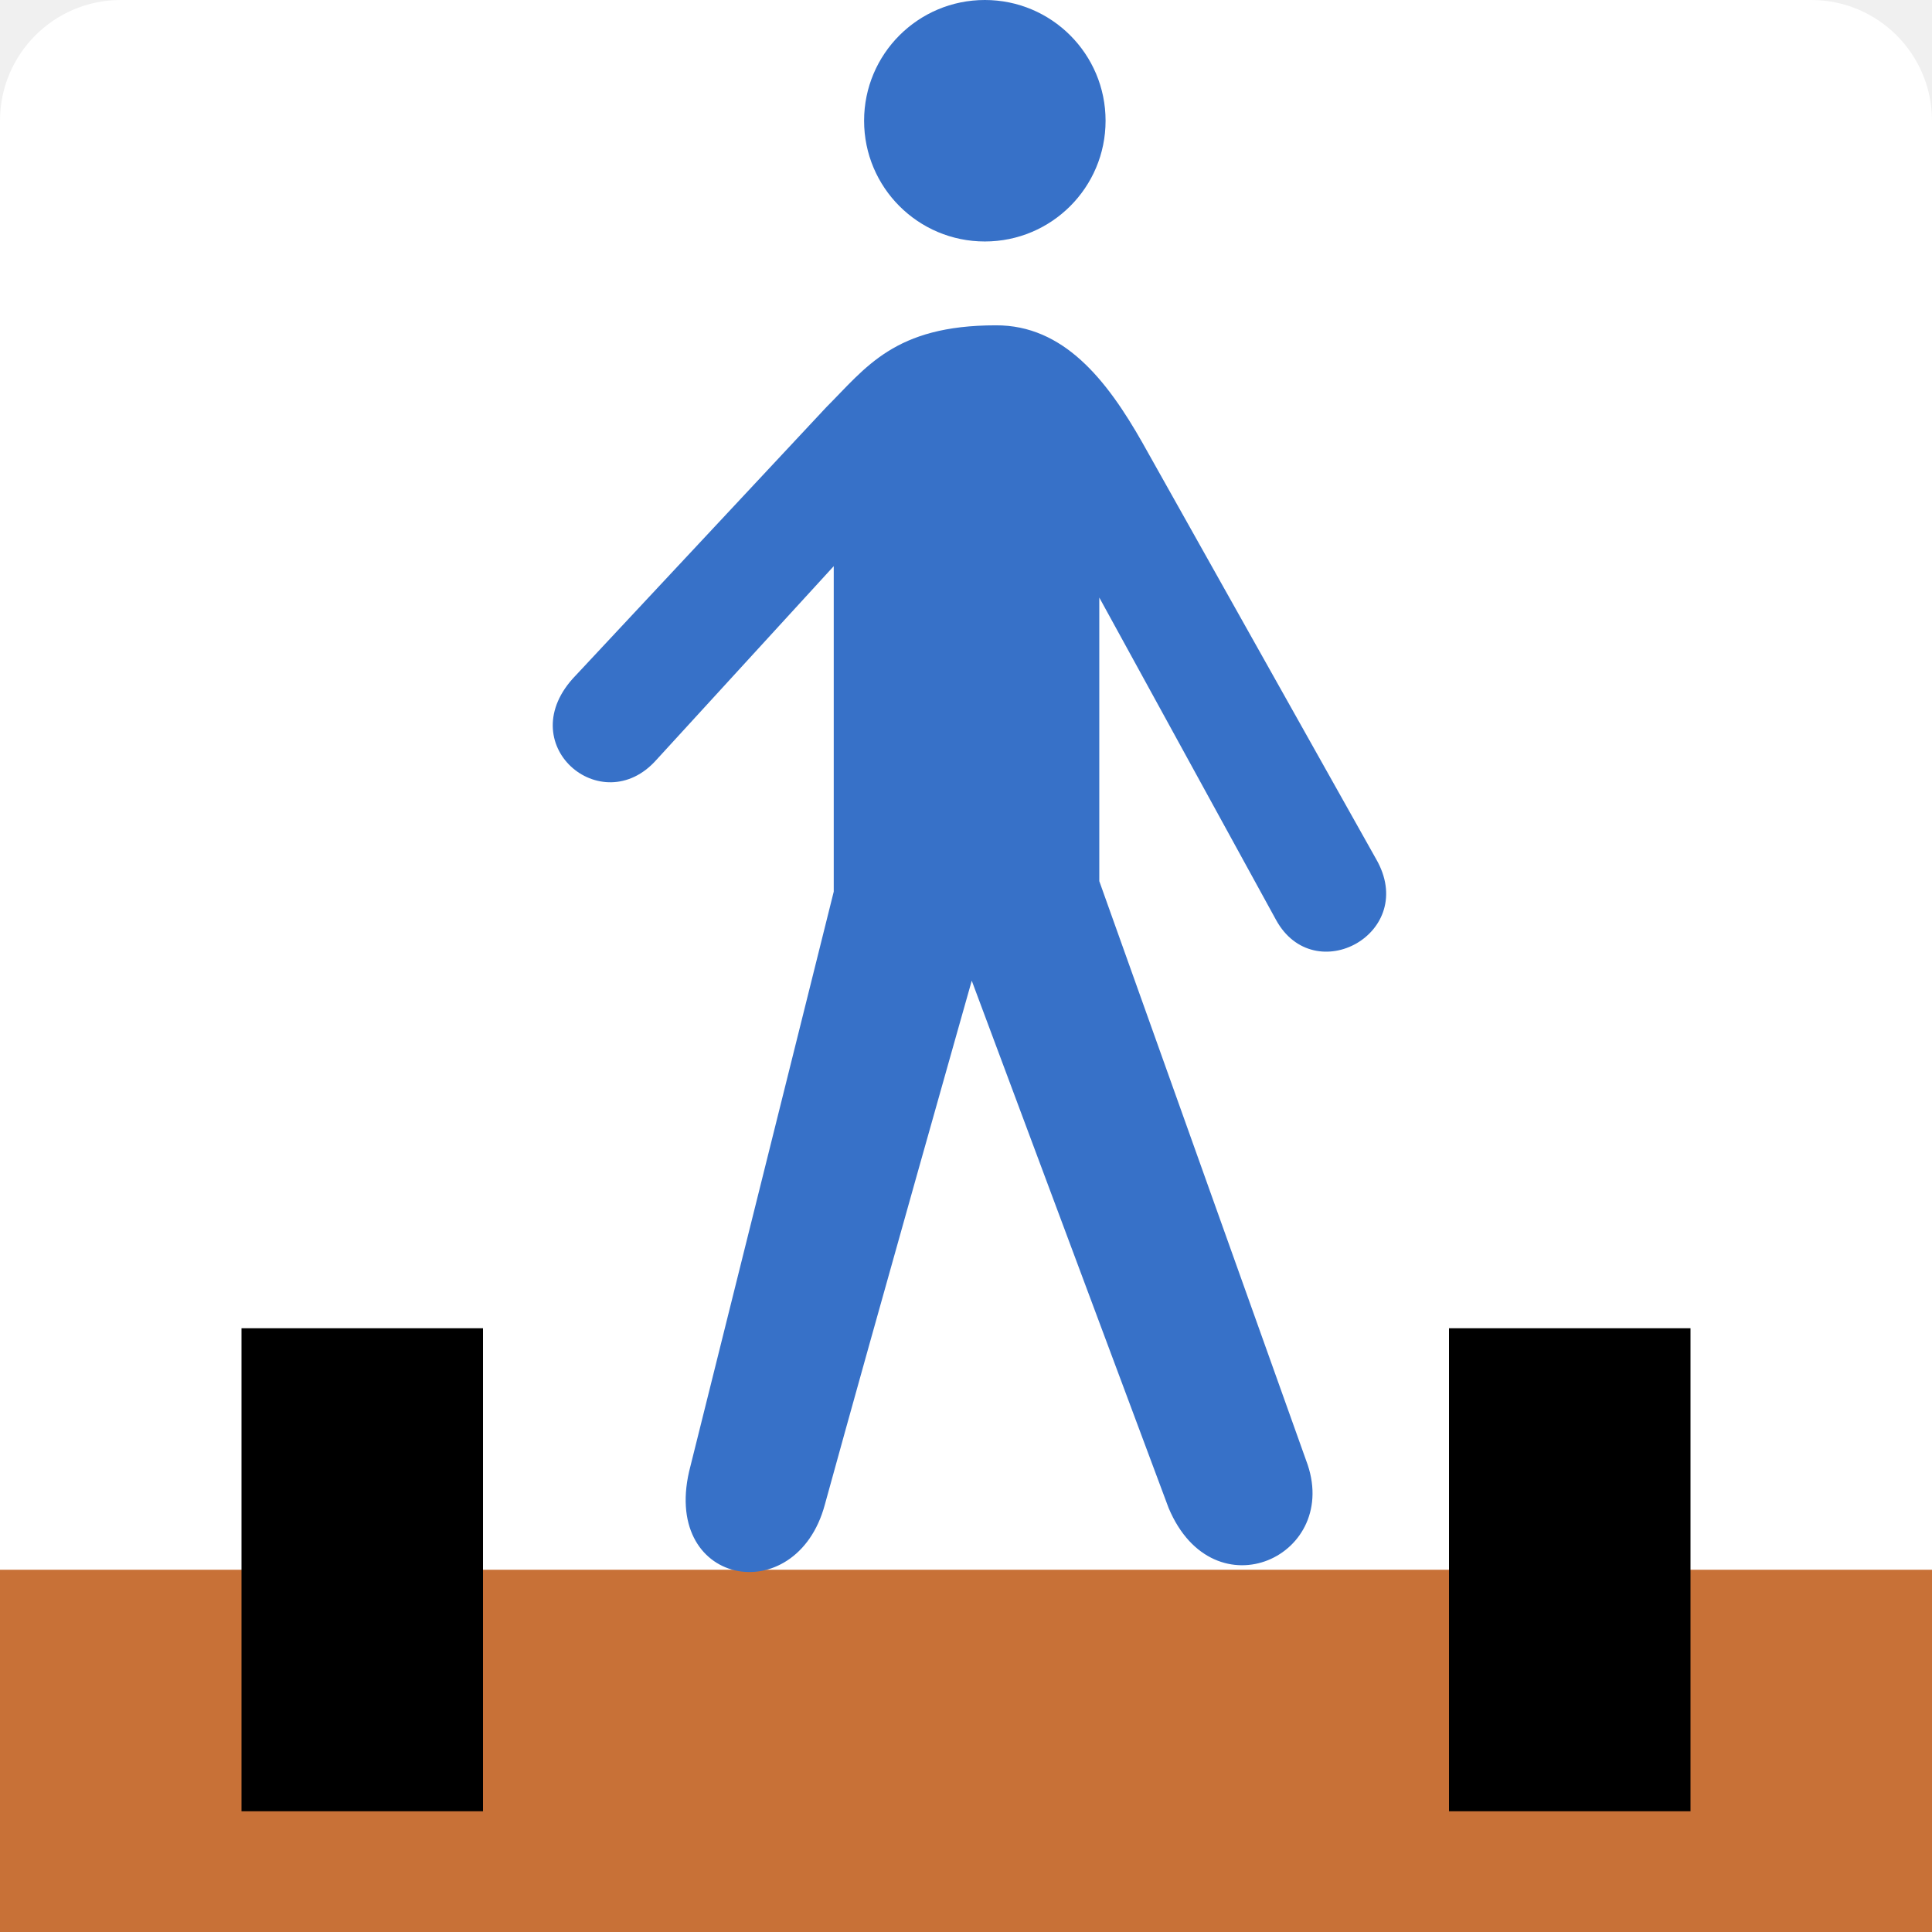
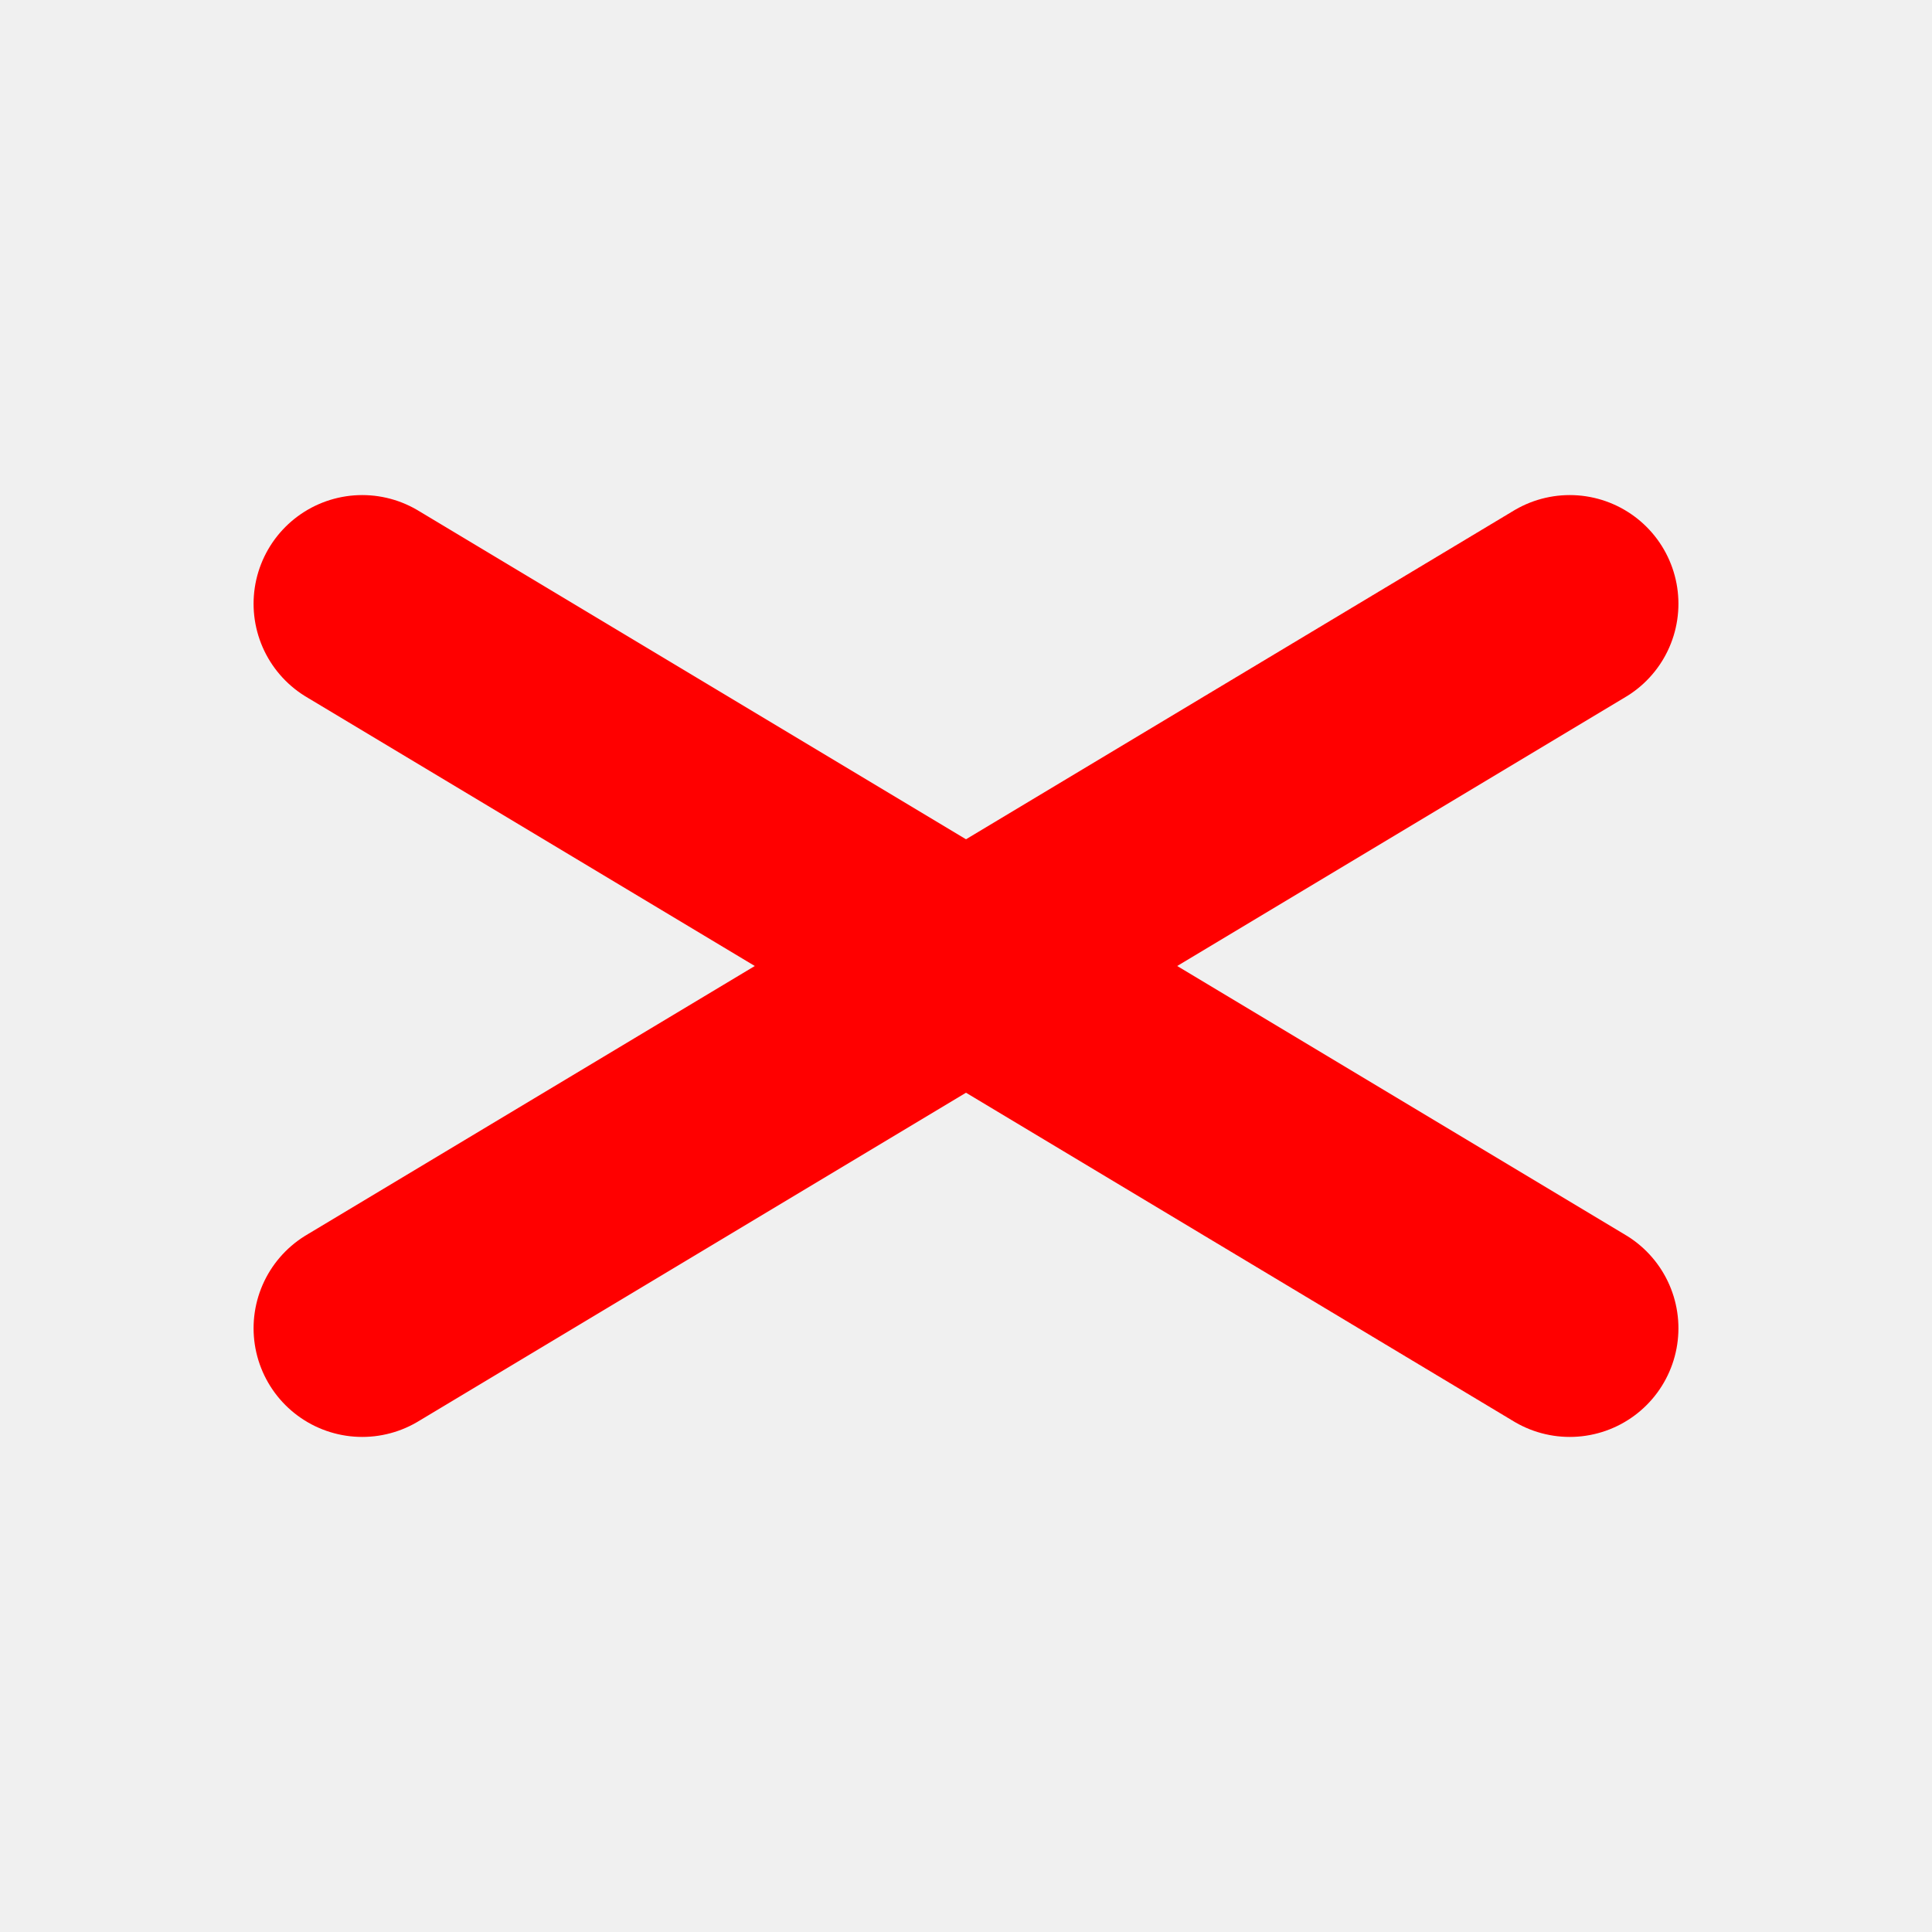
- <svg xmlns="http://www.w3.org/2000/svg" width="16" height="16" viewBox="0 0 16 16" id="svg4264" version="1.1">
-   <defs id="defs4266" />
-   <g id="layer1" transform="translate(0,-1036.362)">
-     <rect style="opacity:1;fill:#ffffff;fill-opacity:1;stroke:none;stroke-width:0.42;stroke-linecap:round;stroke-linejoin:round;stroke-miterlimit:4;stroke-dasharray:none;stroke-opacity:1" id="rect4142" width="16" height="14" x="-4.7683722e-007" y="1036.362" ry="1" />
-     <rect style="opacity:1;fill:#c87137;fill-opacity:1;stroke:none;stroke-width:0.3;stroke-linecap:round;stroke-linejoin:round;stroke-miterlimit:4;stroke-dasharray:none;stroke-opacity:1" id="rect4978-3" width="16" height="3" x="-4.7683727e-007" y="1049.362" />
-     <rect style="opacity:1;fill:#000000;fill-opacity:1;stroke:none;stroke-width:0.3;stroke-linecap:round;stroke-linejoin:round;stroke-miterlimit:4;stroke-dasharray:none;stroke-opacity:1" id="rect4980-3" width="2" height="4" x="2" y="1047.362" />
-     <rect style="opacity:1;fill:#000000;fill-opacity:1;stroke:none;stroke-width:0.3;stroke-linecap:round;stroke-linejoin:round;stroke-miterlimit:4;stroke-dasharray:none;stroke-opacity:1" id="rect4984-4" width="2" height="4" x="12" y="1047.362" />
-     <g id="g4139" transform="matrix(1.083336,0,0,1.083336,-0.2853948,-86.36623)">
-       <path style="fill:#3771c8;fill-opacity:1;fill-rule:nonzero;stroke:none" id="path31-1-7-9" d="m 8.997,1039.747 c -0.272,-0.48 -0.603,-0.901 -1.122,-0.898 -0.774,0 -0.992,0.323 -1.294,0.625 l -1.917,2.052 c -0.504,0.52 0.199,1.117 0.618,0.644 l 1.355,-1.48 0,2.488 -1.095,4.39 c -0.246,0.919 0.808,1.112 1.027,0.296 0.384,-1.396 1.123,-4.005 1.123,-4.005 l 1.505,4.031 c 0.345,0.821 1.33,0.364 1.051,-0.364 l -1.581,-4.428 0,-2.168 1.351,2.464 c 0.293,0.535 1.093,0.1 0.764,-0.467" />
-       <path style="fill:#3771c8;fill-opacity:1;fill-rule:nonzero;stroke:none" id="path47-86-1-7" d="m 8.715,1037.285 c 0,-0.51 -0.413,-0.923 -0.923,-0.923 -0.51,0 -0.923,0.413 -0.923,0.923 0,0.51 0.413,0.923 0.923,0.923 0.51,0 0.923,-0.413 0.923,-0.923" />
-     </g>
+ <svg xmlns="http://www.w3.org/2000/svg" width="16" height="16" id="svg2997" version="1.1">
+   <defs id="defs2999" />
+   <g id="layer1" transform="translate(-660,-716.3622)">
+     <path style="fill:none;stroke:#ff0000;stroke-width:1.8;stroke-linecap:round;stroke-linejoin:miter;stroke-miterlimit:4;stroke-opacity:1;stroke-dasharray:none" d="m 3,5 10,6" id="path3018" transform="translate(660,716.3622)" />
+     <path style="fill:none;stroke:#ff0000;stroke-width:1.8;stroke-linecap:round;stroke-linejoin:miter;stroke-miterlimit:4;stroke-opacity:1;stroke-dasharray:none" d="M 3,11 13,5" id="path3020" transform="translate(660,716.3622)" />
  </g>
</svg>
